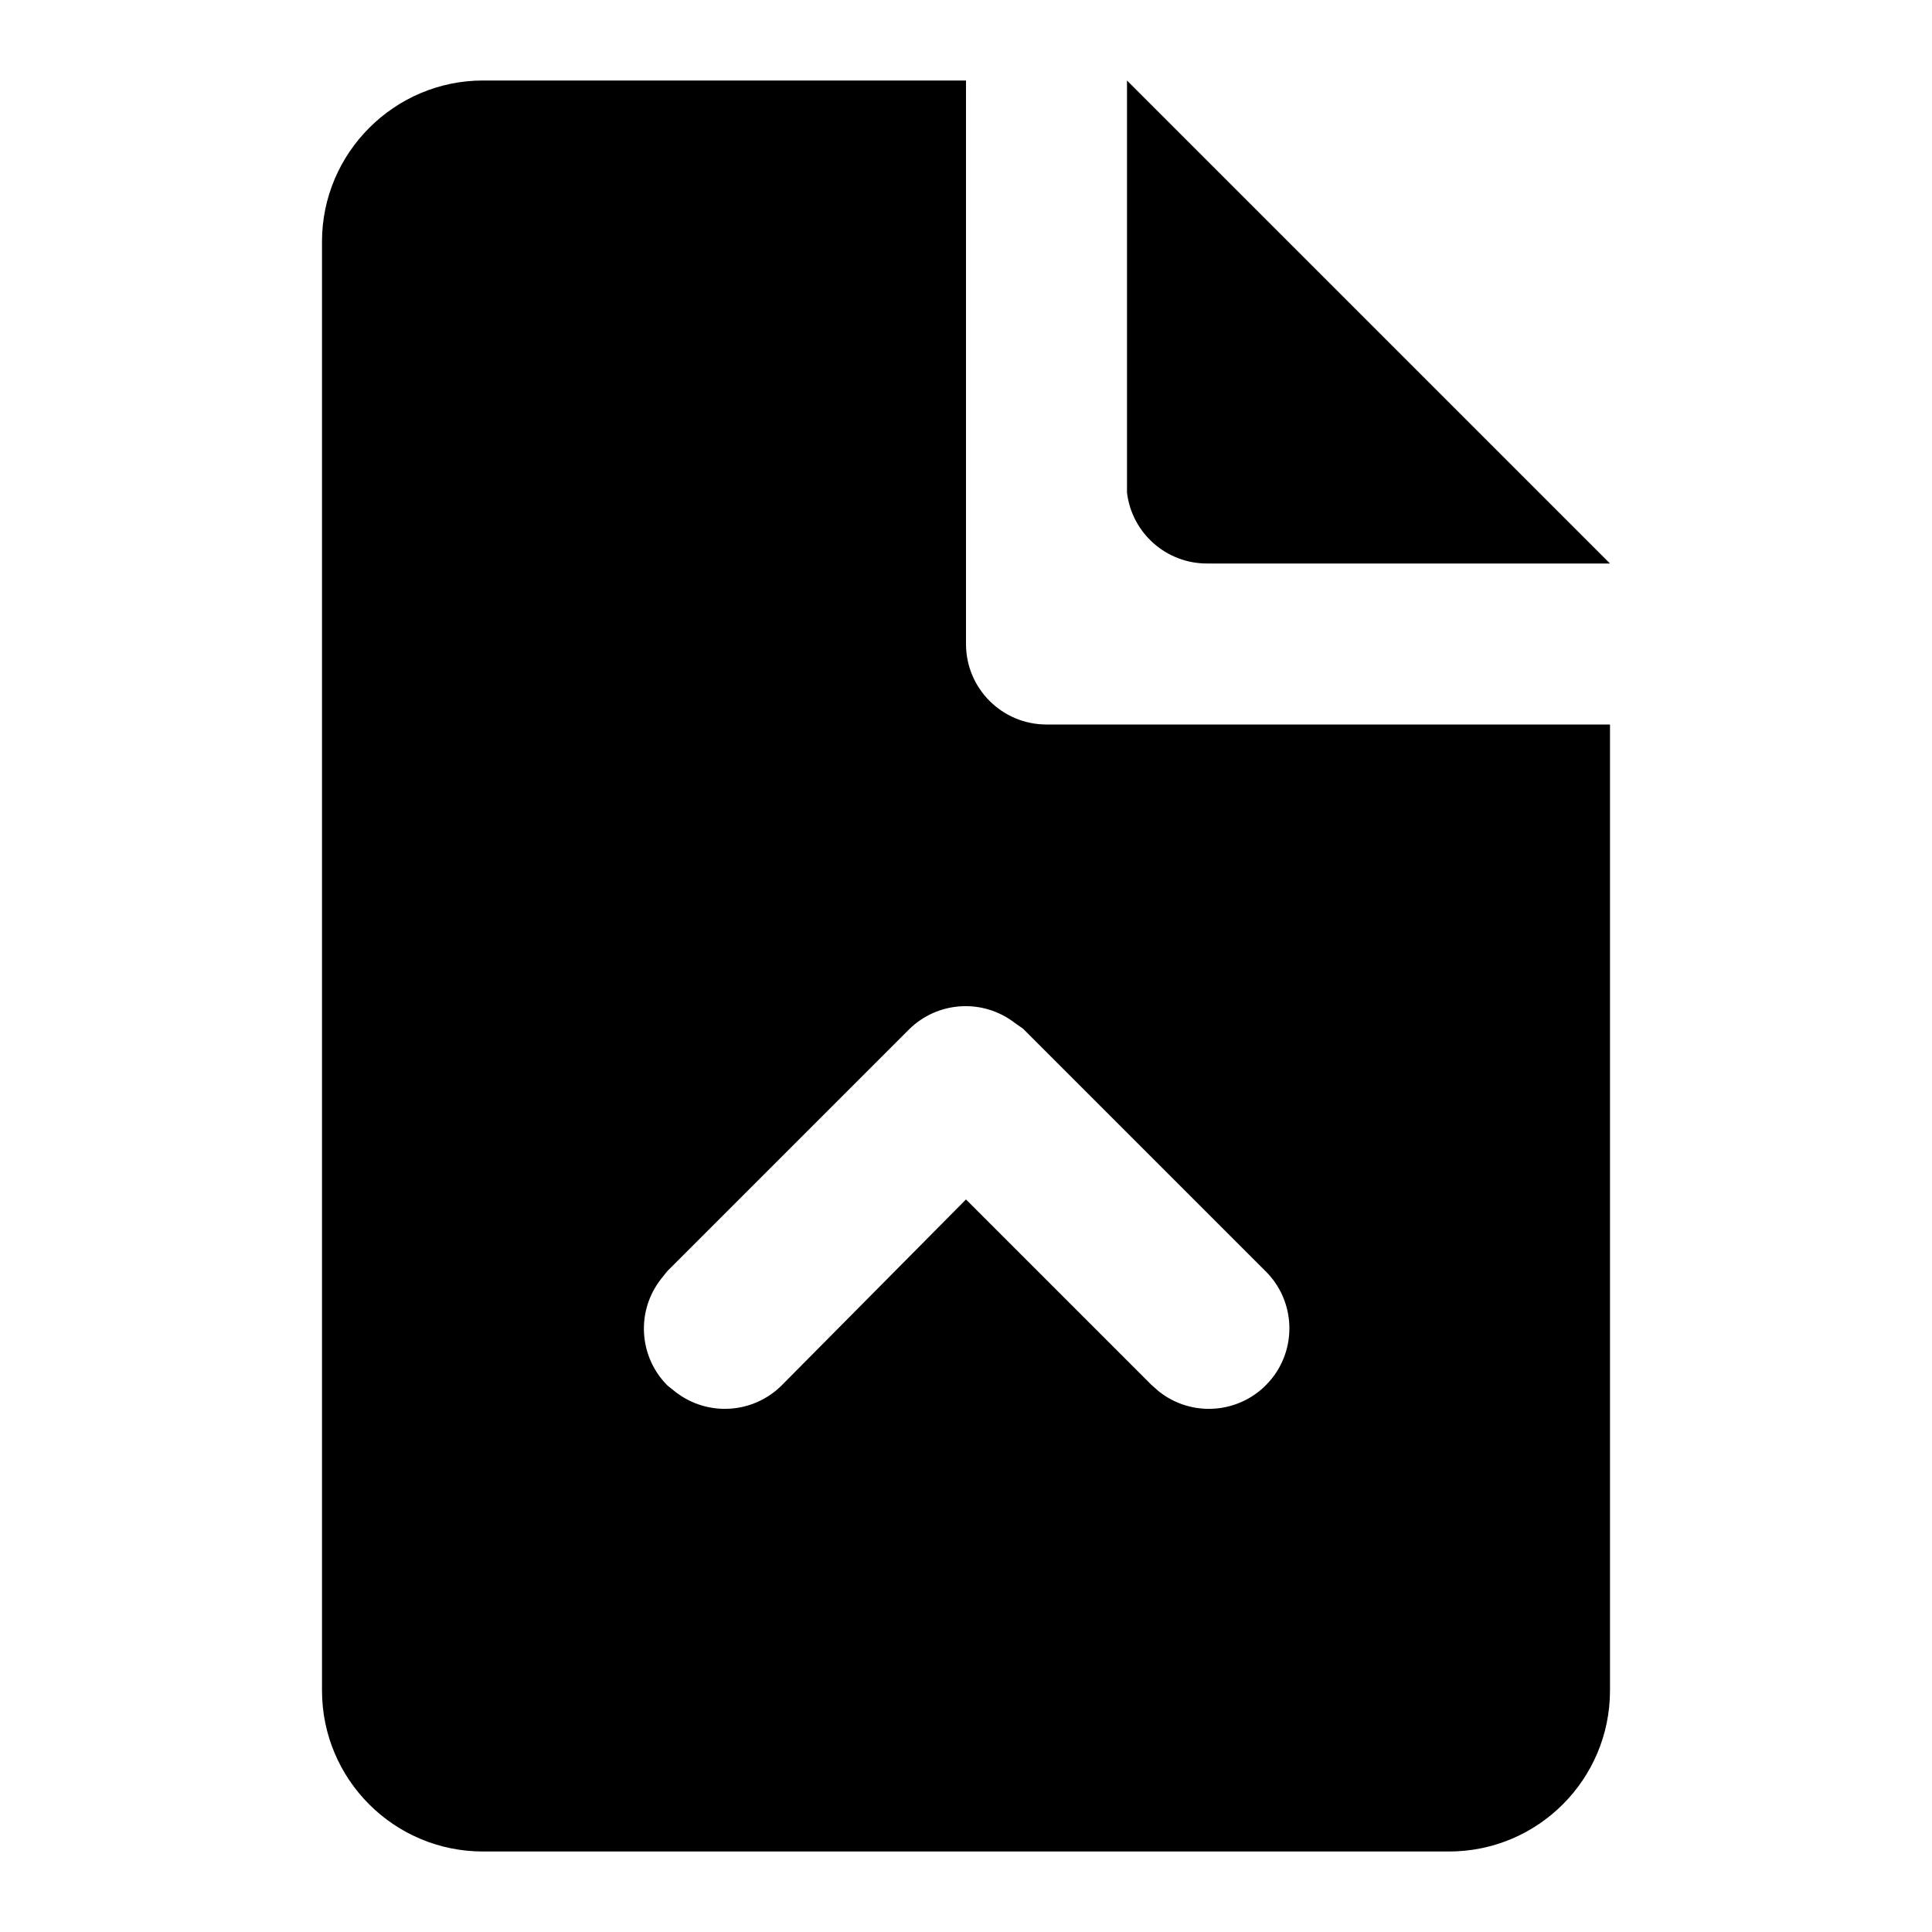
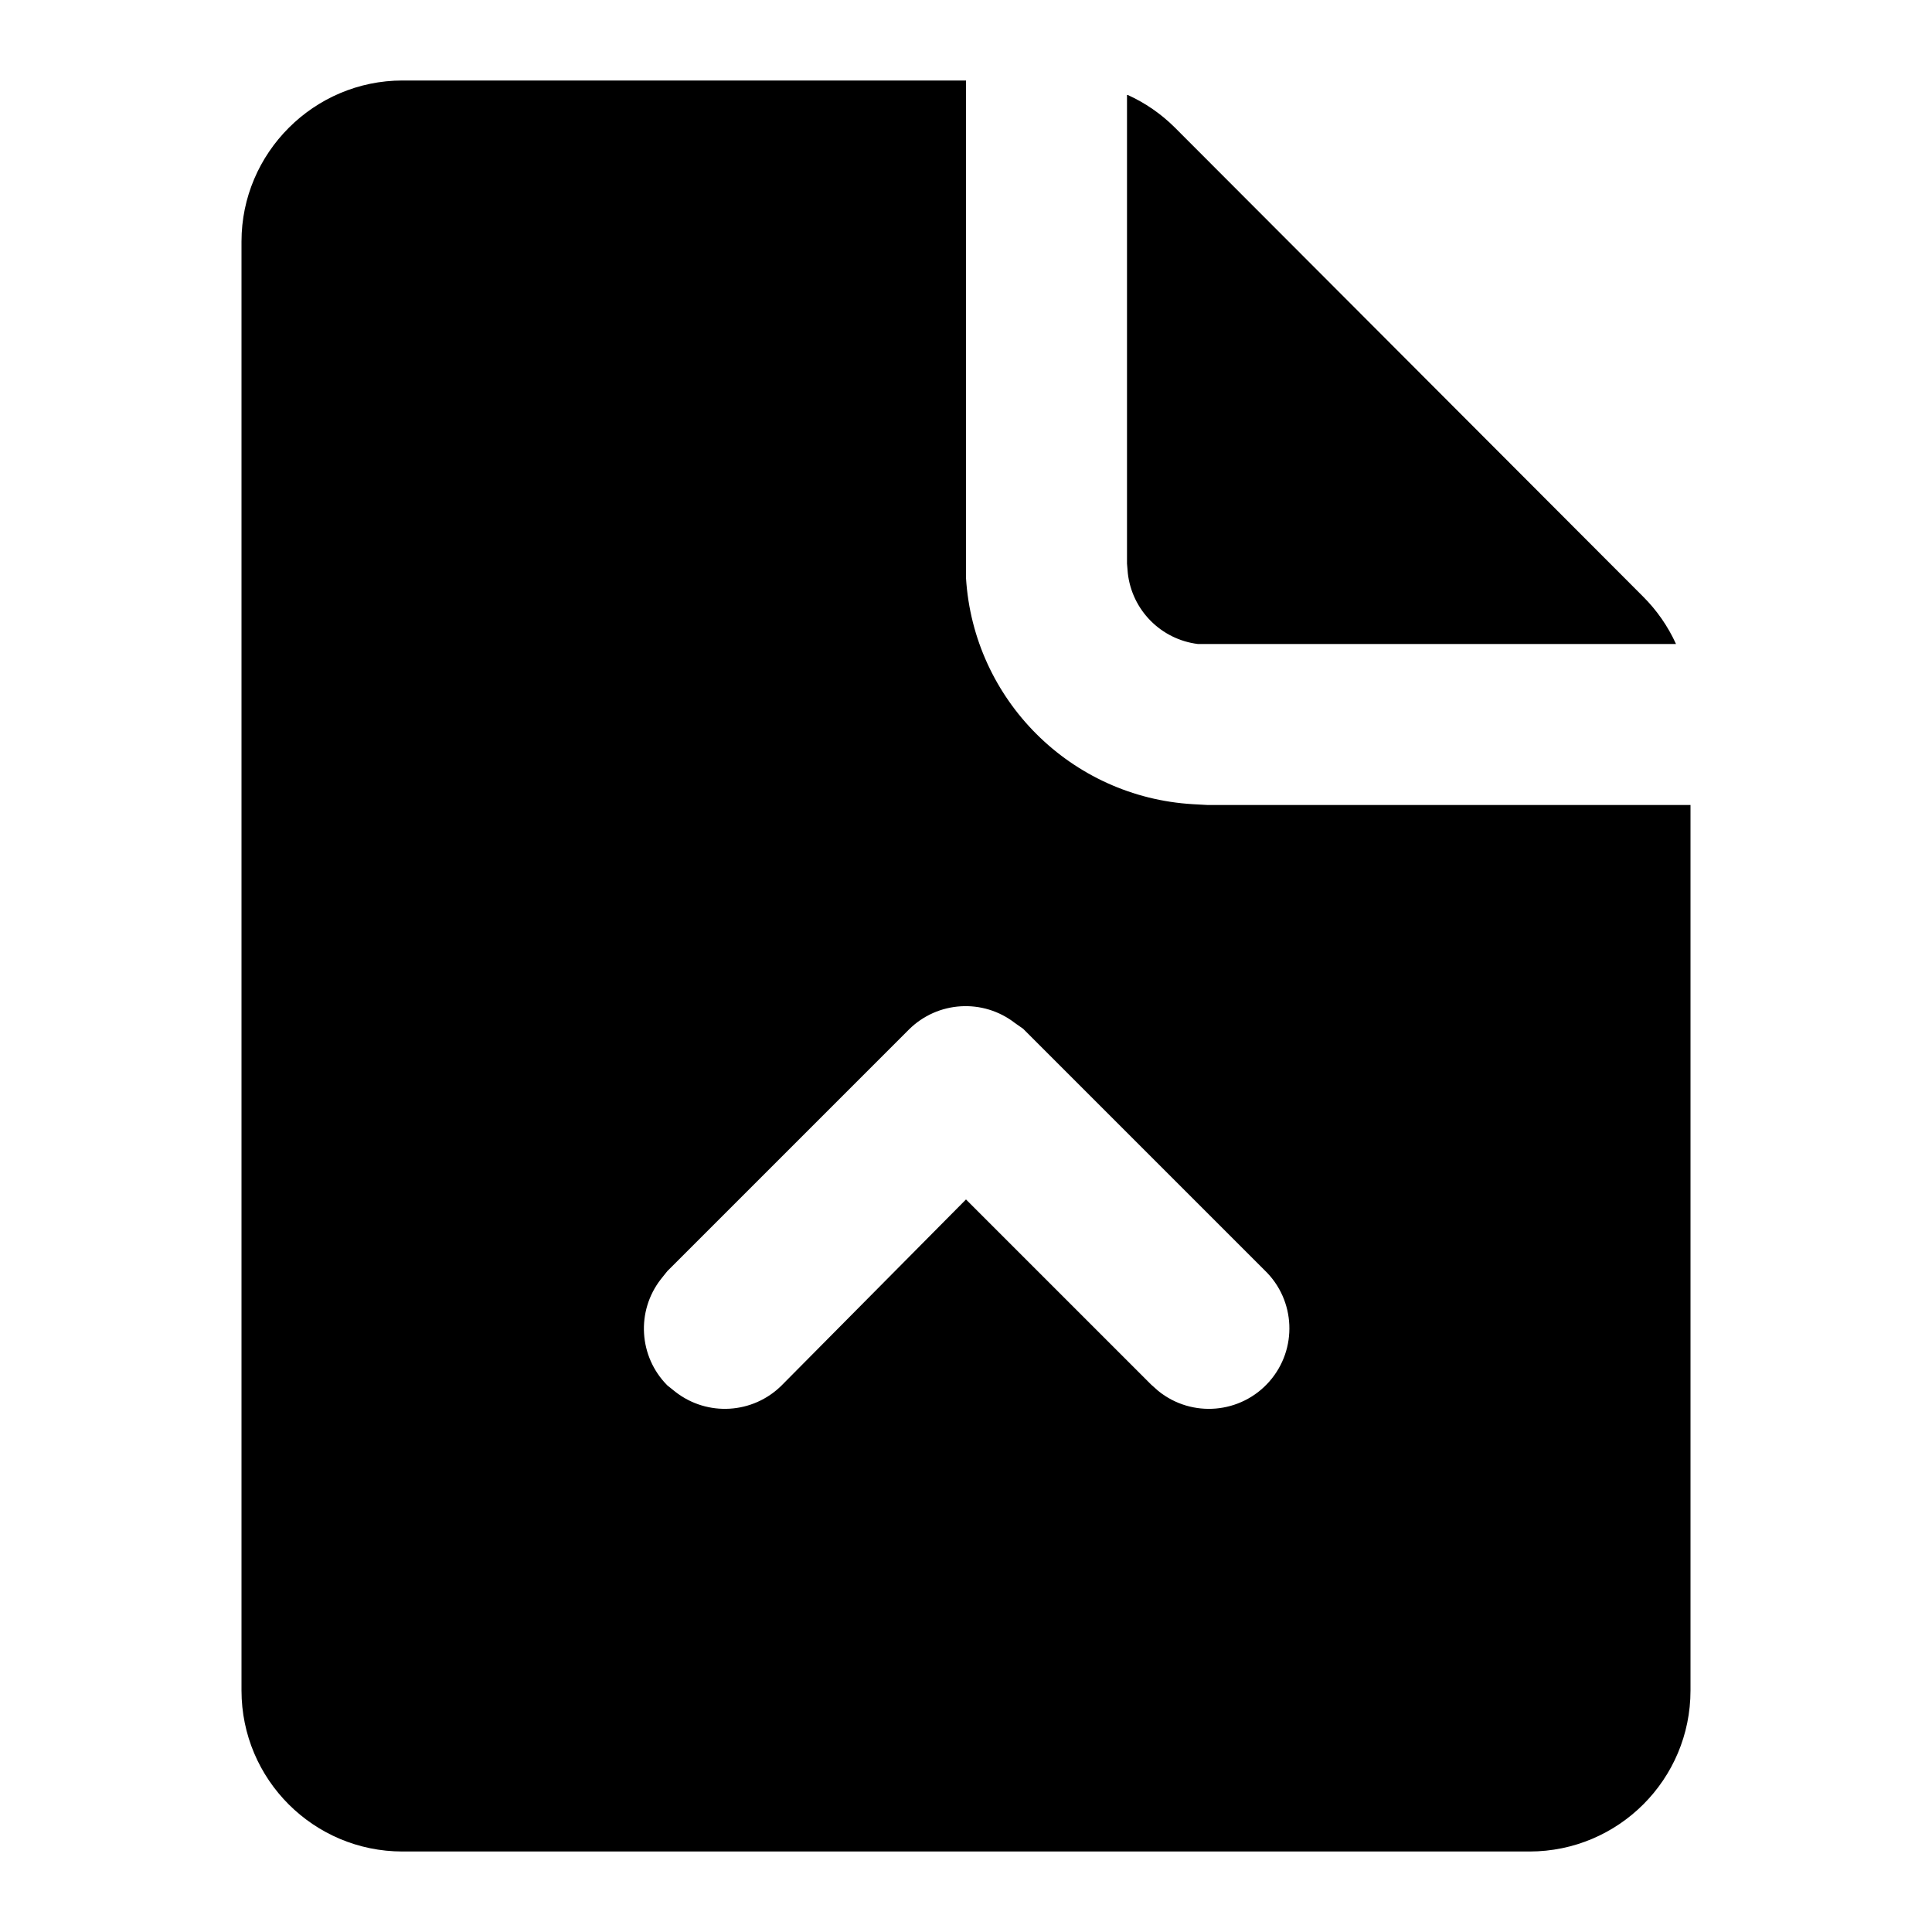
<svg xmlns="http://www.w3.org/2000/svg" width="24" height="24" viewBox="0 0 24 24">
-   <path d="M12 1v7a1 1 0 0 0 1 1h7v12a2 2 0 0 1-2 2H6a2 2 0 0 1-2-2V3c0-1.1.9-2 2-2h6zm.61 11.71a1 1 0 0 0-1.32.08l-3 3-.08.1a1 1 0 0 0 .08 1.32l.1.08a1 1 0 0 0 1.32-.08L12 14.9l2.3 2.3.09.08a1 1 0 0 0 1.32-1.5l-3-3zM14 1l6 6h-5a1 1 0 0 1-1-.88V1z" />
+   <path d="M12 1v6.18a3 3 0 0 0 2.82 2.81L15 10h6v11a2 2 0 0 1-2 2H5a2 2 0 0 1-2-2V3c0-1.1.9-2 2-2h7zm.61 11.71a1 1 0 0 0-1.32.08l-3 3-.08.1a1 1 0 0 0 .08 1.32l.1.08a1 1 0 0 0 1.32-.08L12 14.9l2.3 2.3.09.08a1 1 0 0 0 1.32-1.5l-3-3zm1.4-11.53a2 2 0 0 1 .58.4l5.82 5.83a2 2 0 0 1 .41.59h-5.94a1 1 0 0 1-.87-.88L14 7V1.18z" />
</svg>
